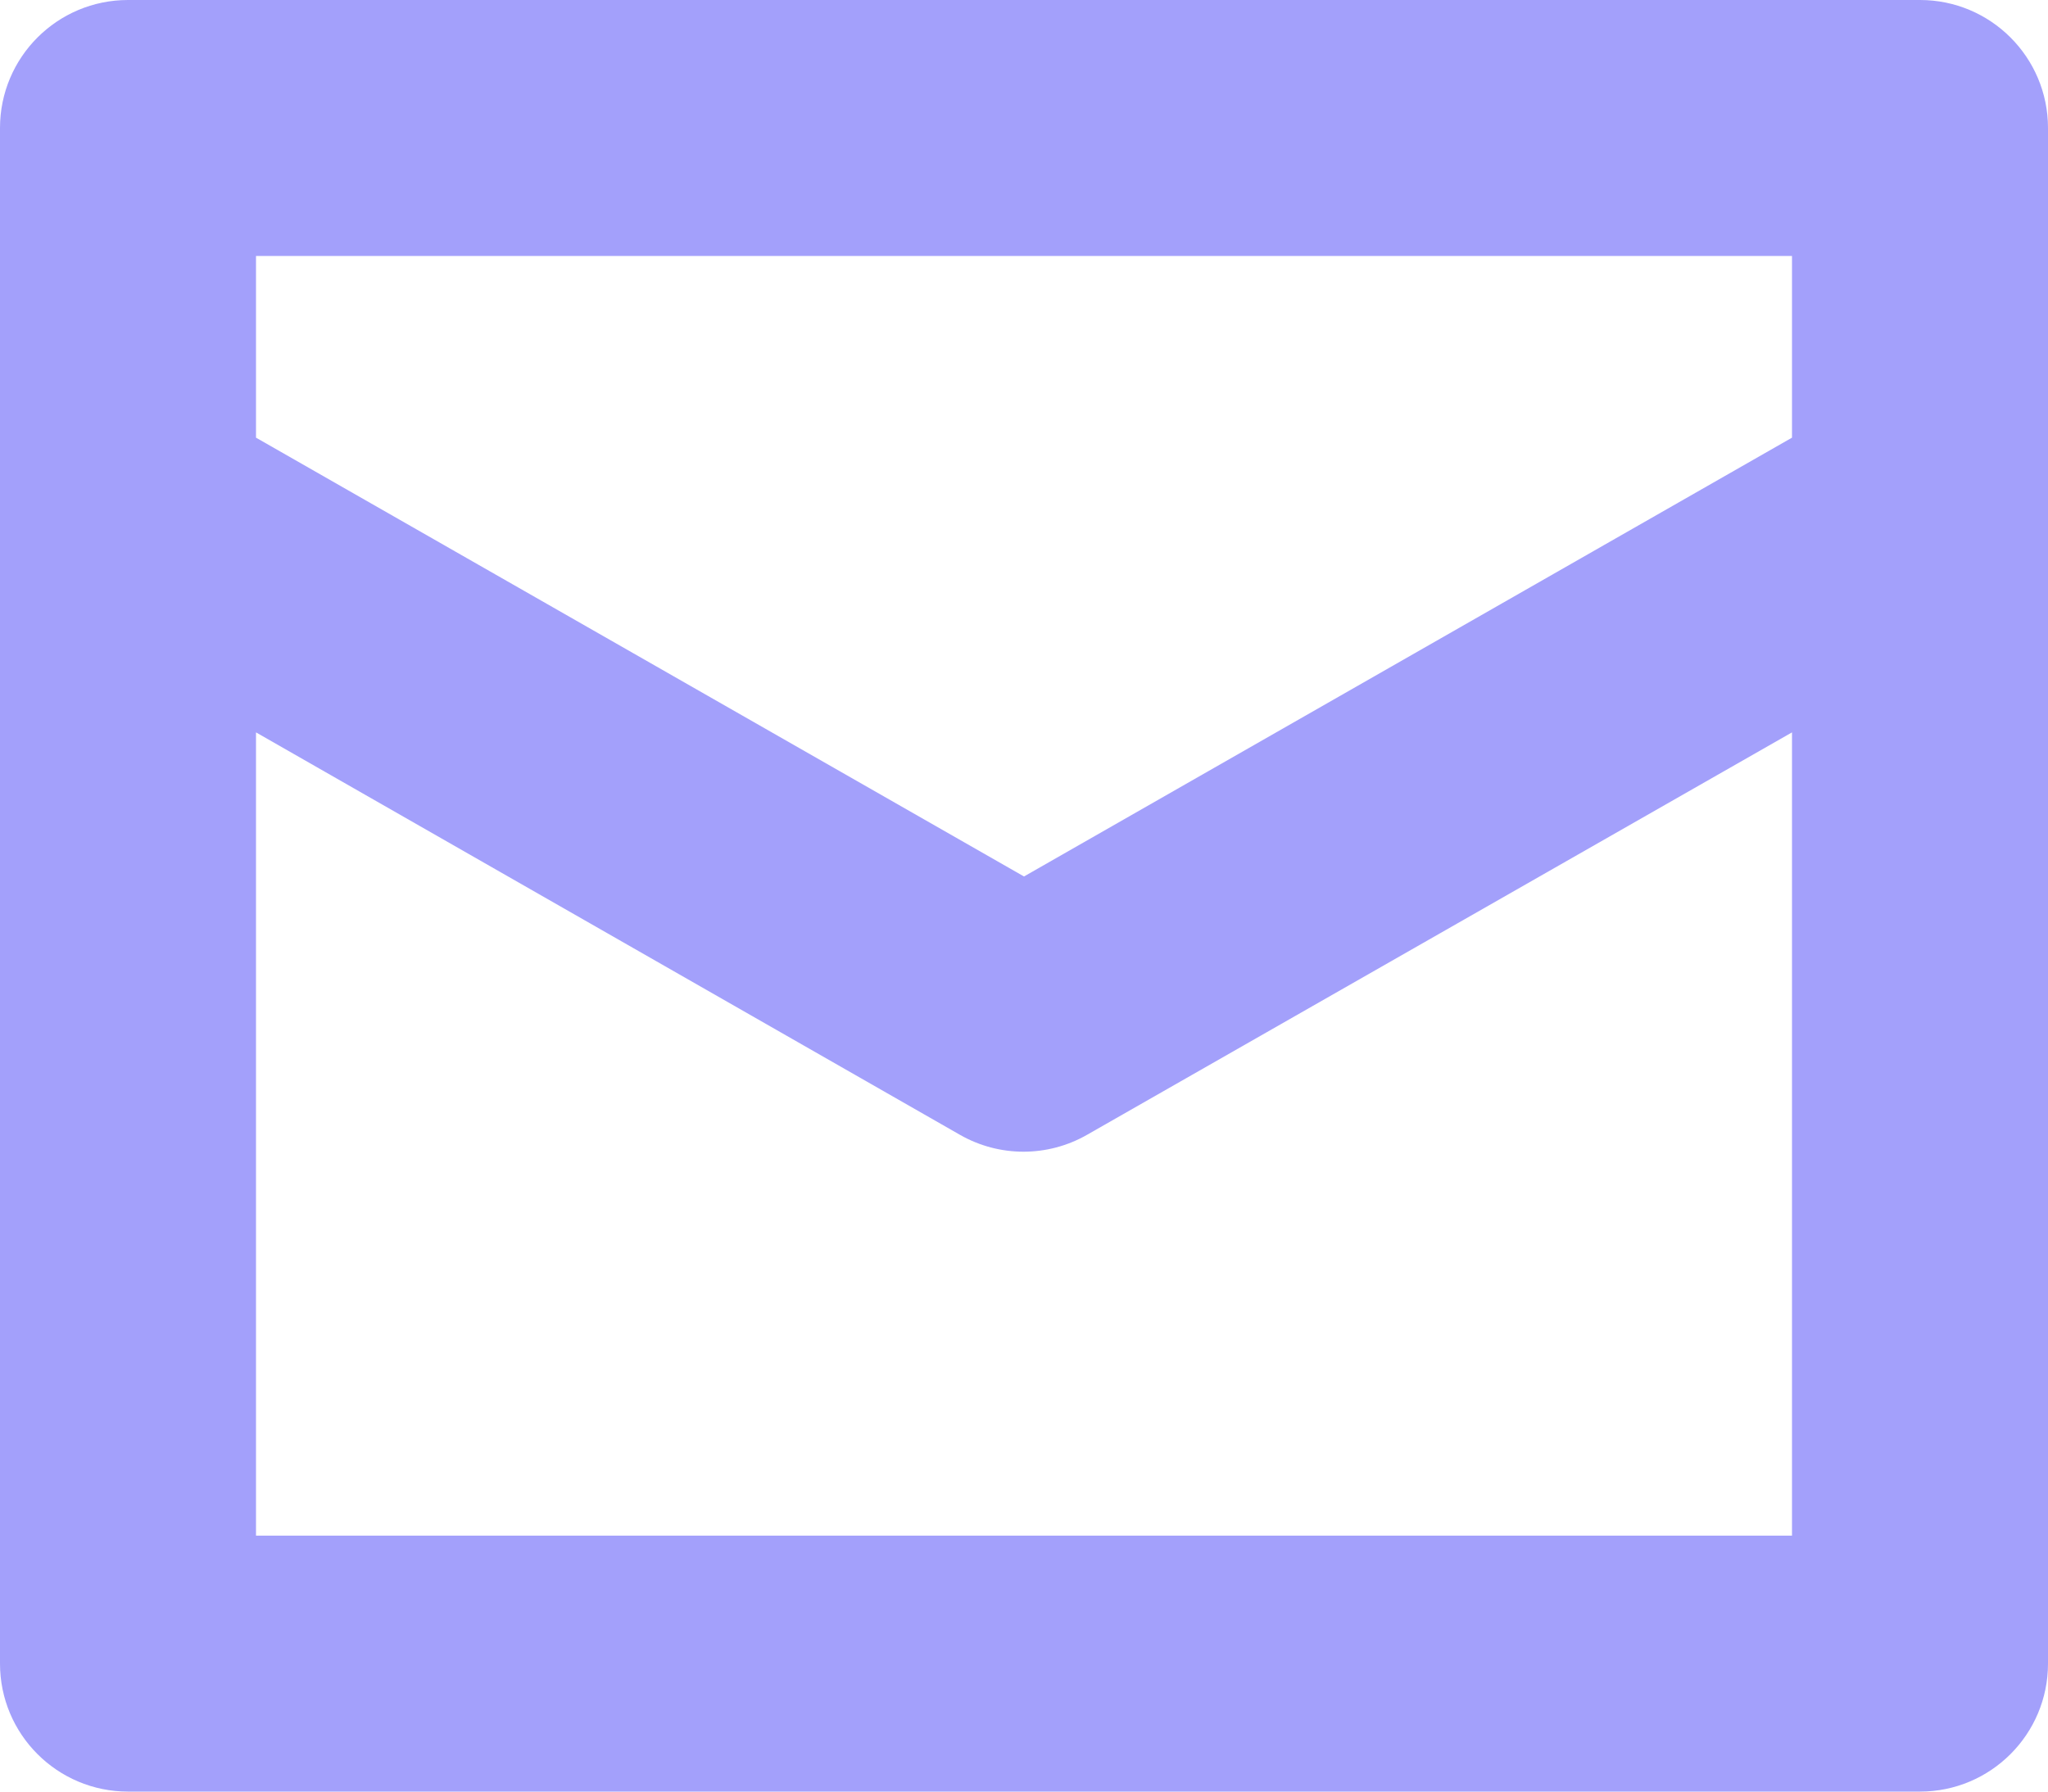
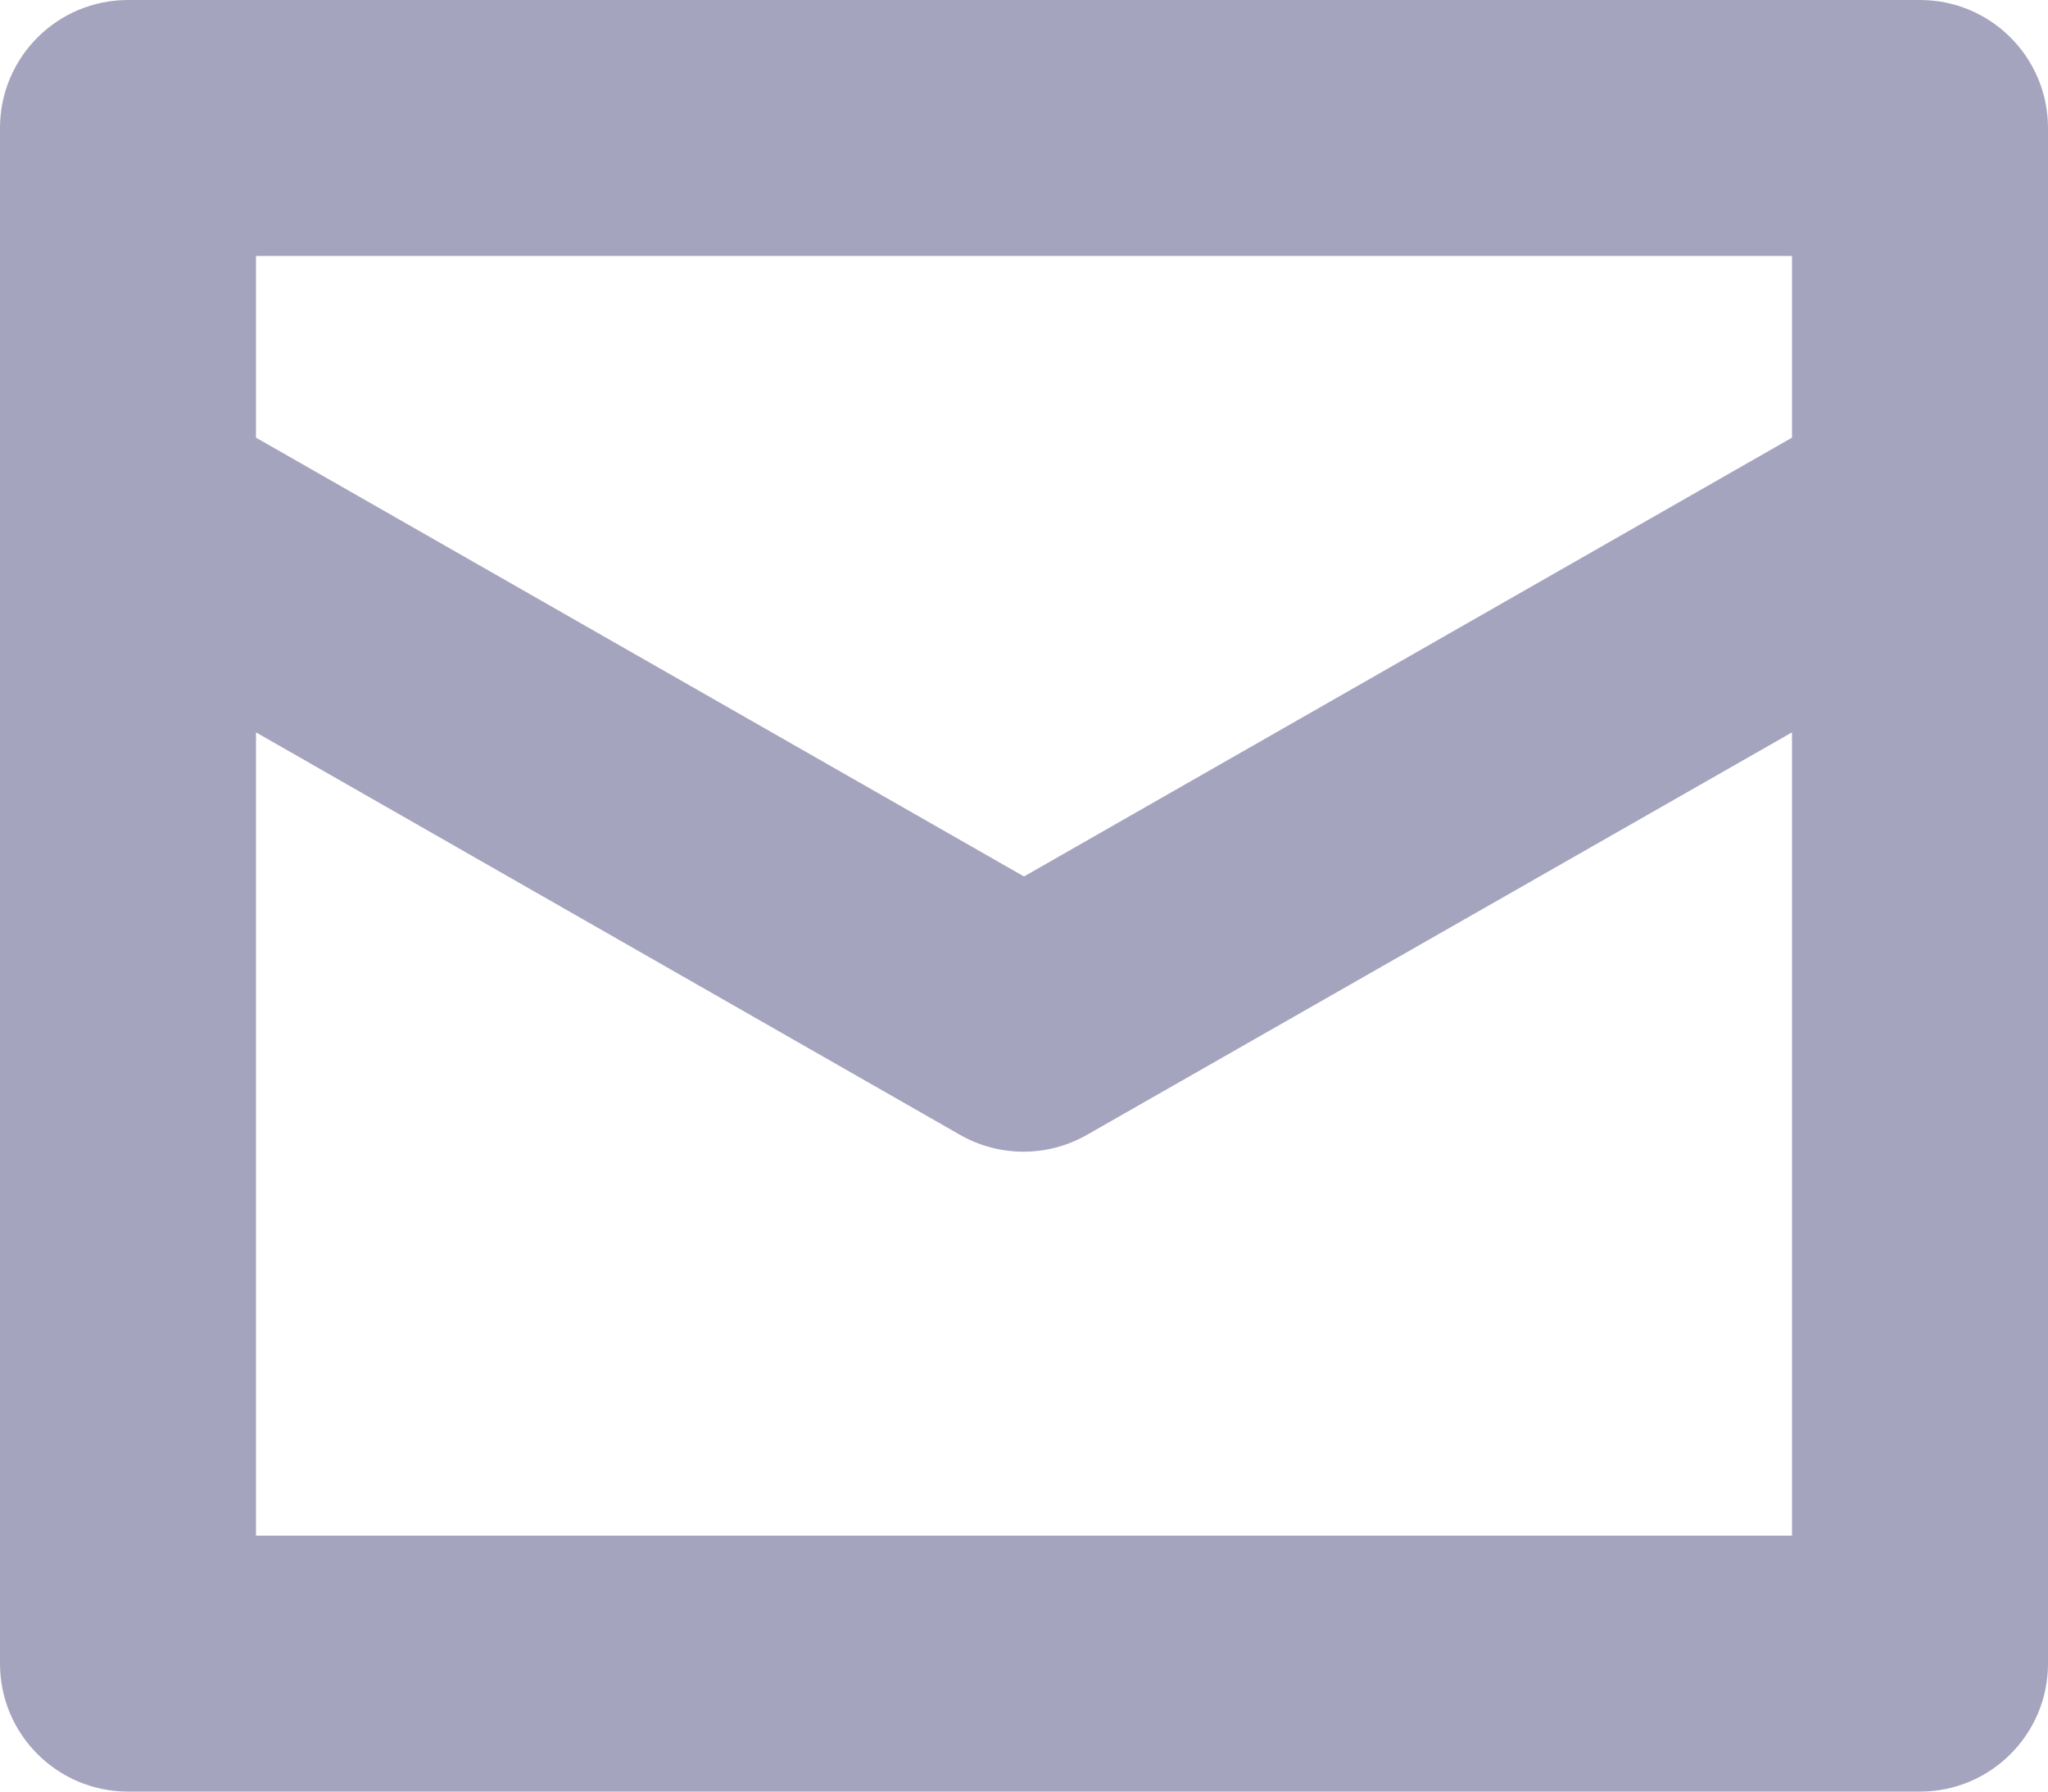
<svg xmlns="http://www.w3.org/2000/svg" width="16" height="14" viewBox="0 0 16 14">
-   <path id="Контур_100" data-name="Контур 100" d="M15,1H1A1,1,0,0,0,0,2V14a1,1,0,0,0,1,1H15a1,1,0,0,0,1-1V2A1,1,0,0,0,15,1ZM14,13H2V6.723L7.5,9.868a1,1,0,0,0,.992,0L14,6.723Zm0-8.58L8,7.849,2,4.42V3H14Z" transform="translate(0 -1)" fill="#a3a0fb" />
+   <path id="Контур_100" data-name="Контур 100" d="M15,1H1A1,1,0,0,0,0,2V14a1,1,0,0,0,1,1H15a1,1,0,0,0,1-1V2A1,1,0,0,0,15,1ZM14,13H2V6.723L7.5,9.868a1,1,0,0,0,.992,0L14,6.723Zm0-8.58L8,7.849,2,4.42V3H14Z" transform="translate(0 -1)" fill="#a5a4bf" />
</svg>
